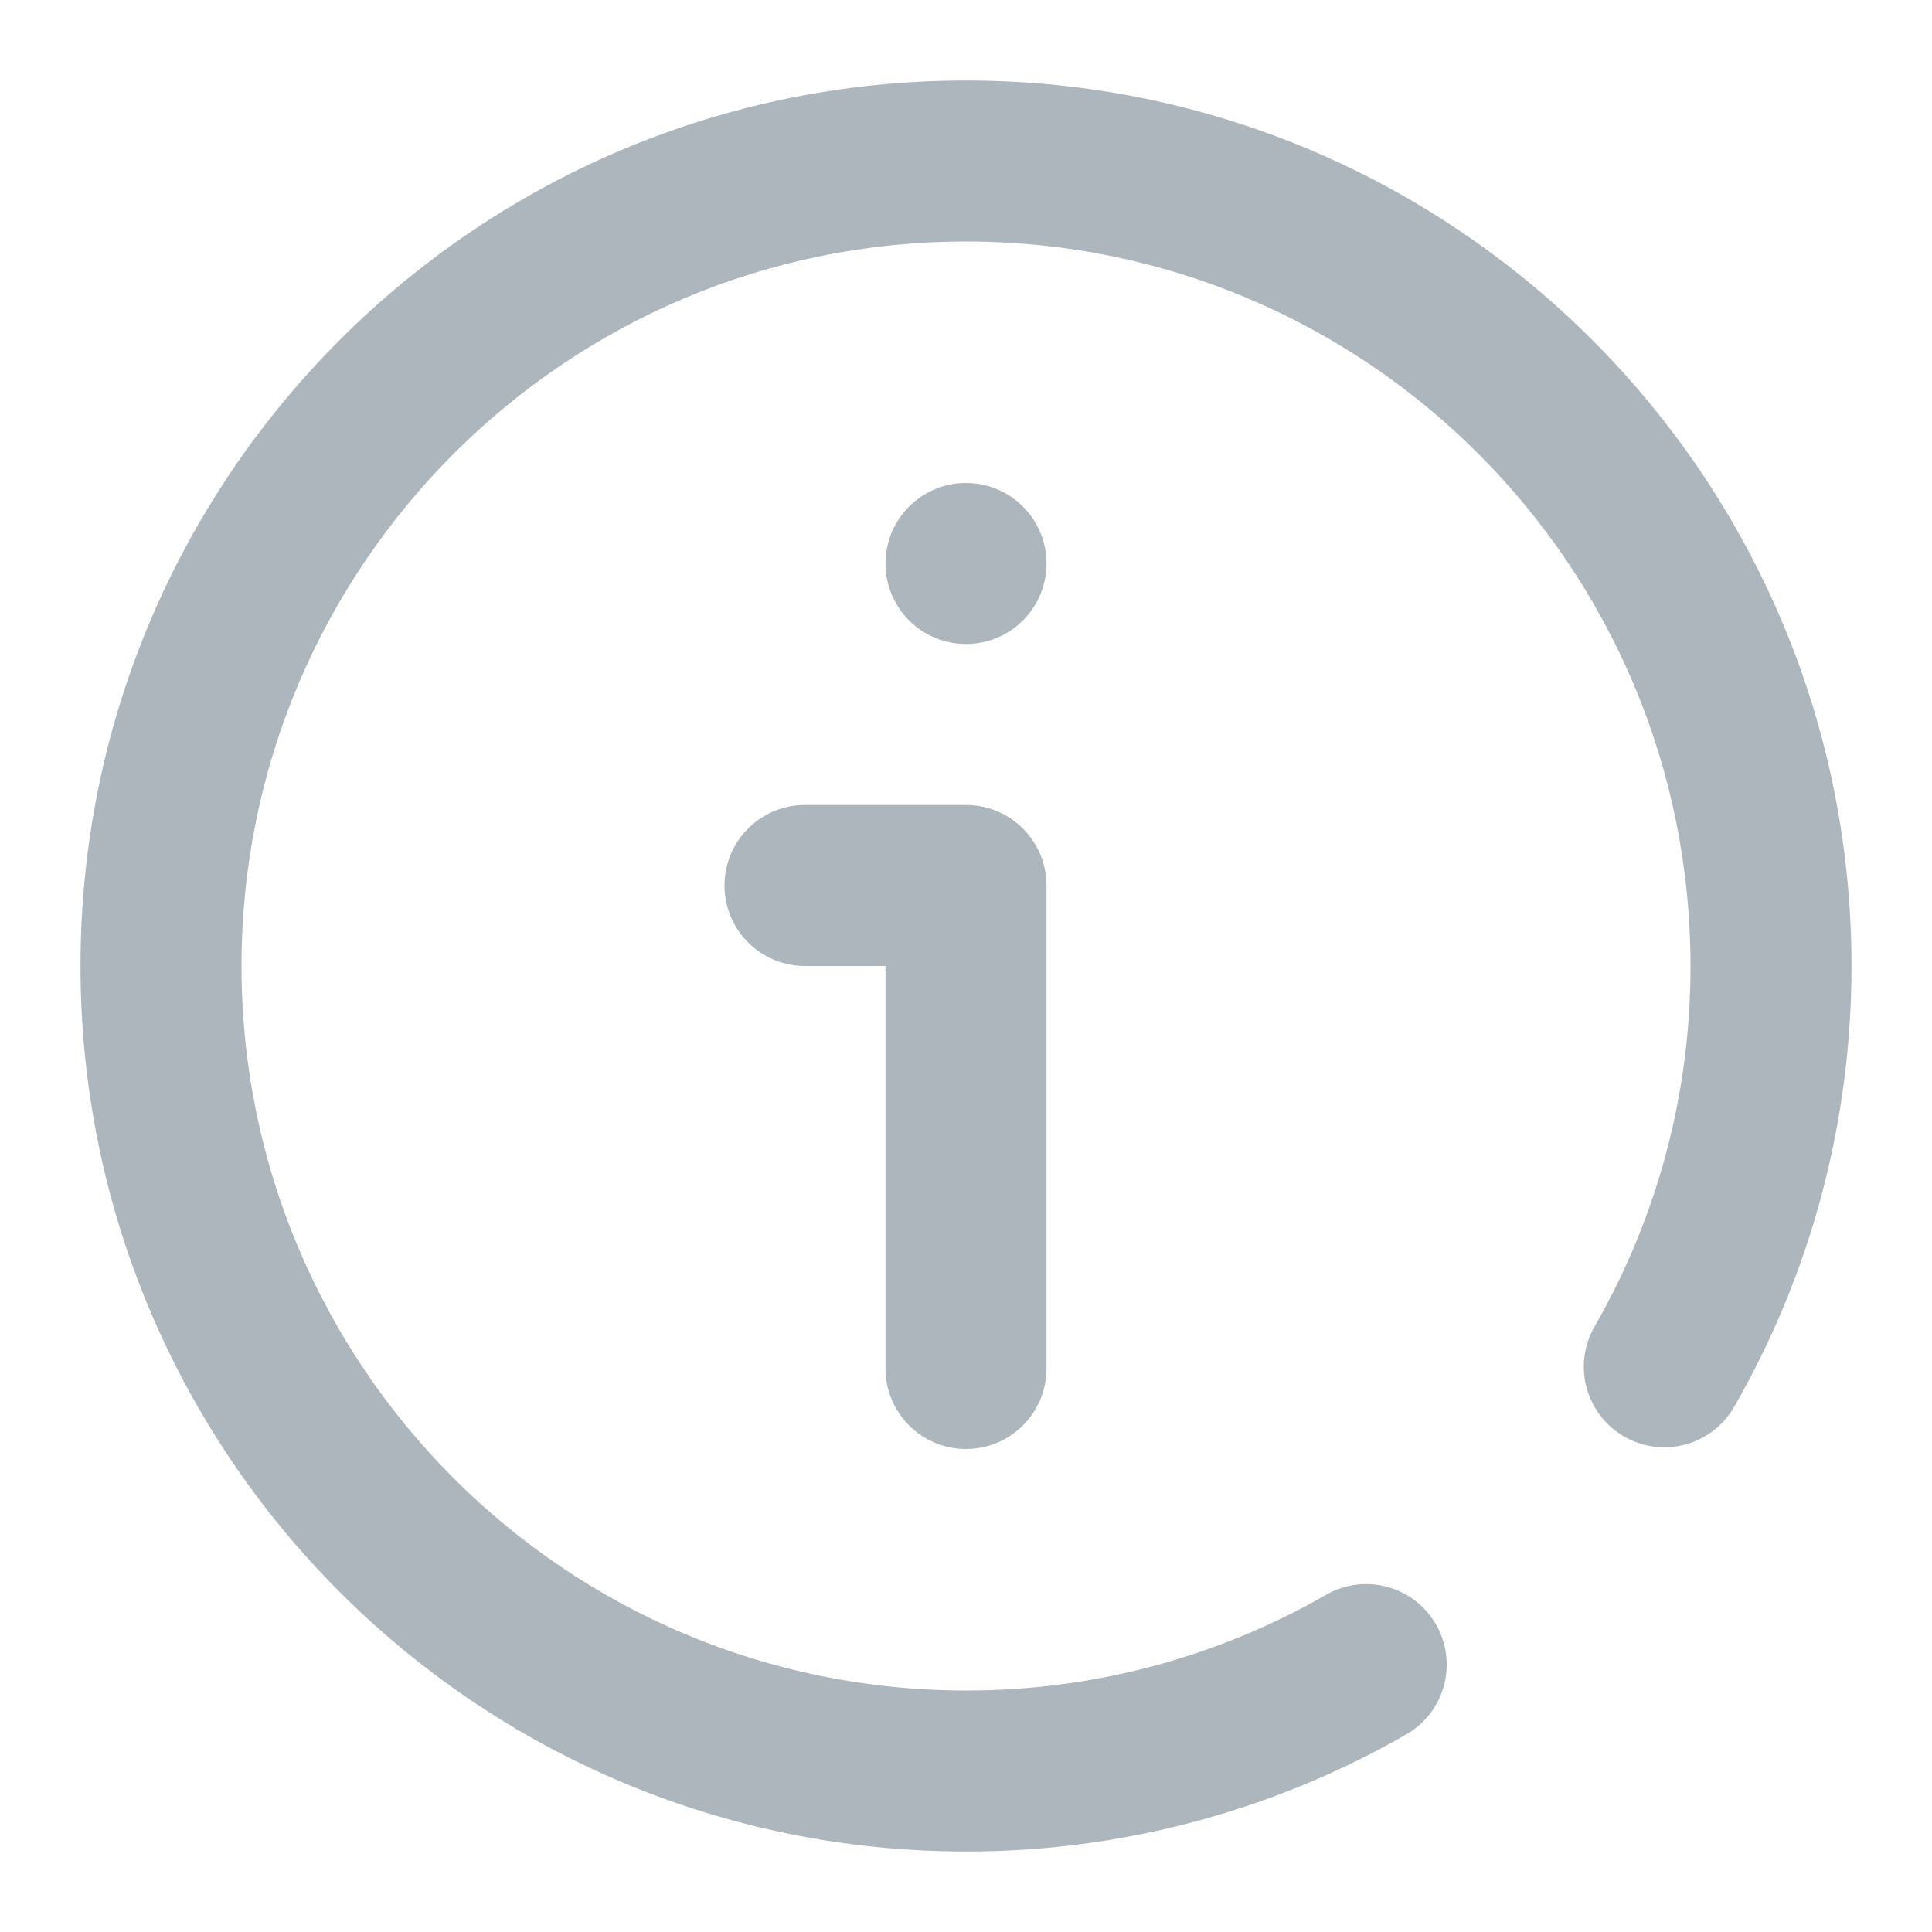
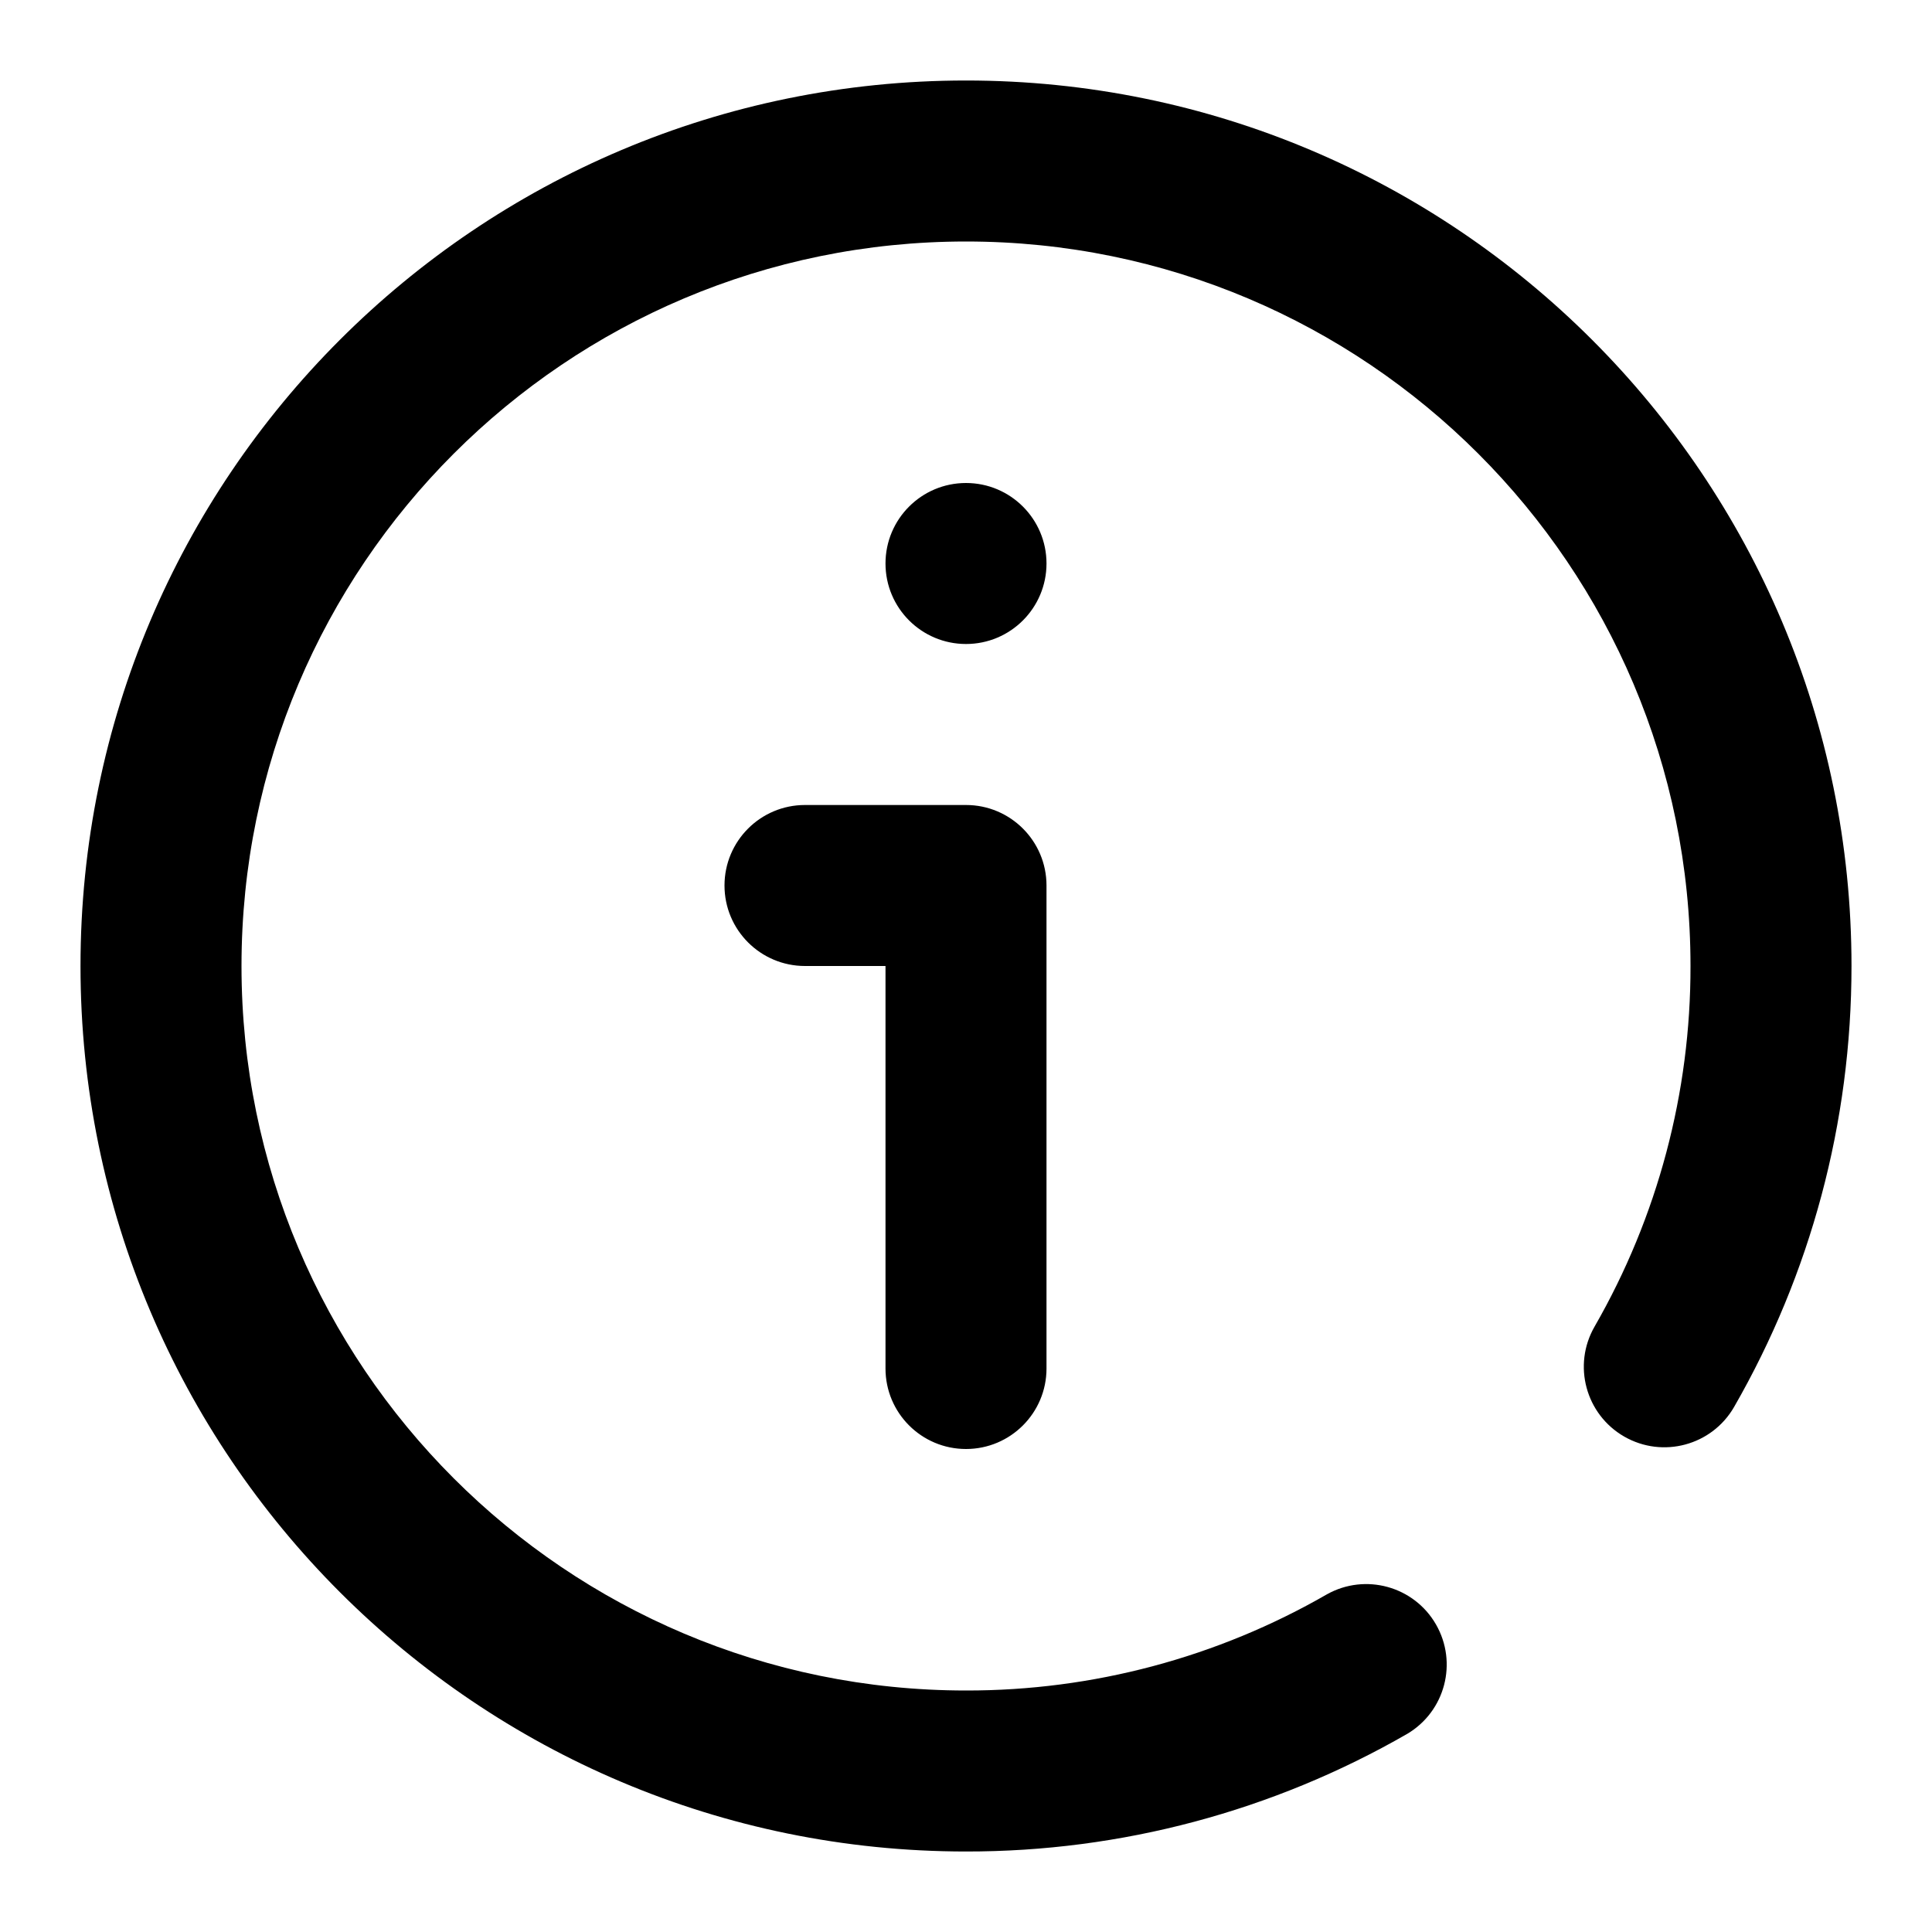
<svg xmlns="http://www.w3.org/2000/svg" width="24" height="24" viewBox="0 0 24 24">
-   <path d="M21.542 17.477a1 1 0 0 1-1.734-.997A8.953 8.953 0 0 0 21 12a9 9 0 1 0-9 9 8.953 8.953 0 0 0 4.484-1.195 1 1 0 0 1 .998 1.733A10.953 10.953 0 0 1 12 23C5.925 23 1 18.075 1 12S5.925 1 12 1s11 4.925 11 11c0 1.948-.508 3.824-1.458 5.477zM12 6a1 1 0 1 1 0 2 1 1 0 0 1 0-2zm-1 6h-1a1 1 0 0 1 0-2h2a1 1 0 0 1 1 1v6a1 1 0 0 1-2 0v-5z" fill="#ADB5BD" fill-rule="evenodd" />
+   <path d="M21.542 17.477a1 1 0 0 1-1.734-.997A8.953 8.953 0 0 0 21 12a9 9 0 1 0-9 9 8.953 8.953 0 0 0 4.484-1.195 1 1 0 0 1 .998 1.733A10.953 10.953 0 0 1 12 23C5.925 23 1 18.075 1 12S5.925 1 12 1s11 4.925 11 11c0 1.948-.508 3.824-1.458 5.477zM12 6a1 1 0 1 1 0 2 1 1 0 0 1 0-2zm-1 6h-1a1 1 0 0 1 0-2h2a1 1 0 0 1 1 1v6a1 1 0 0 1-2 0v-5z" />
</svg>
